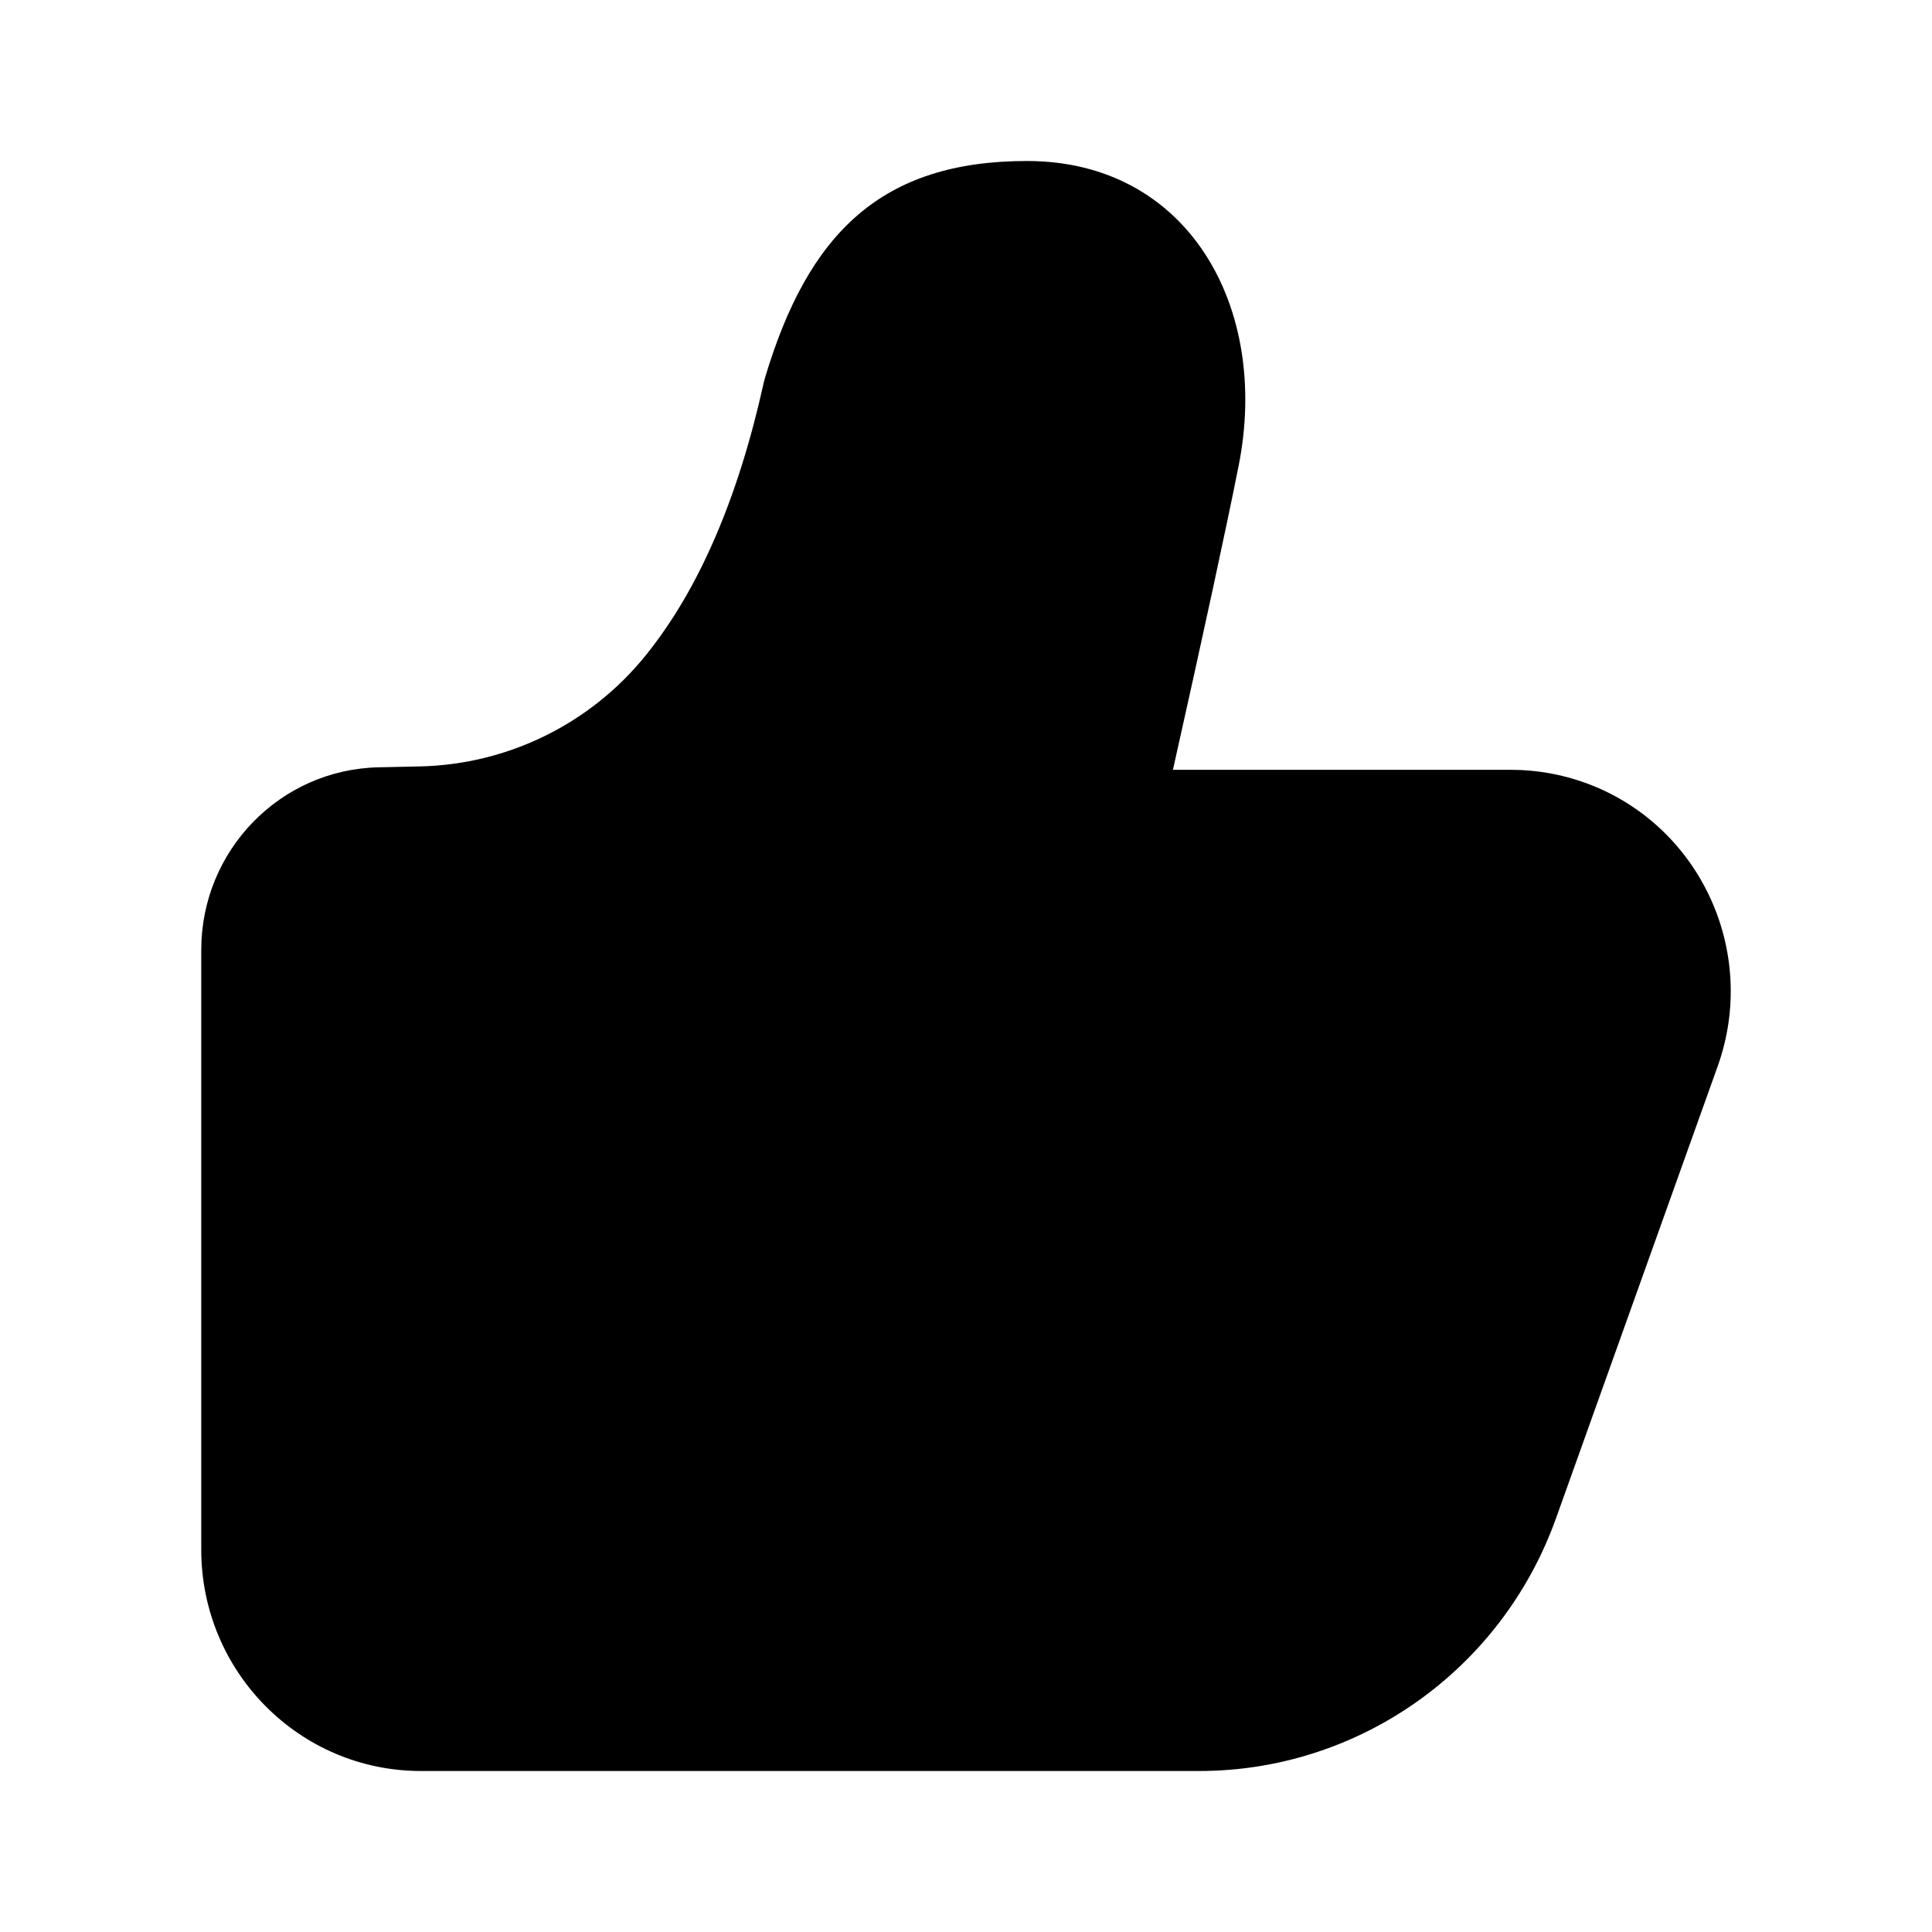
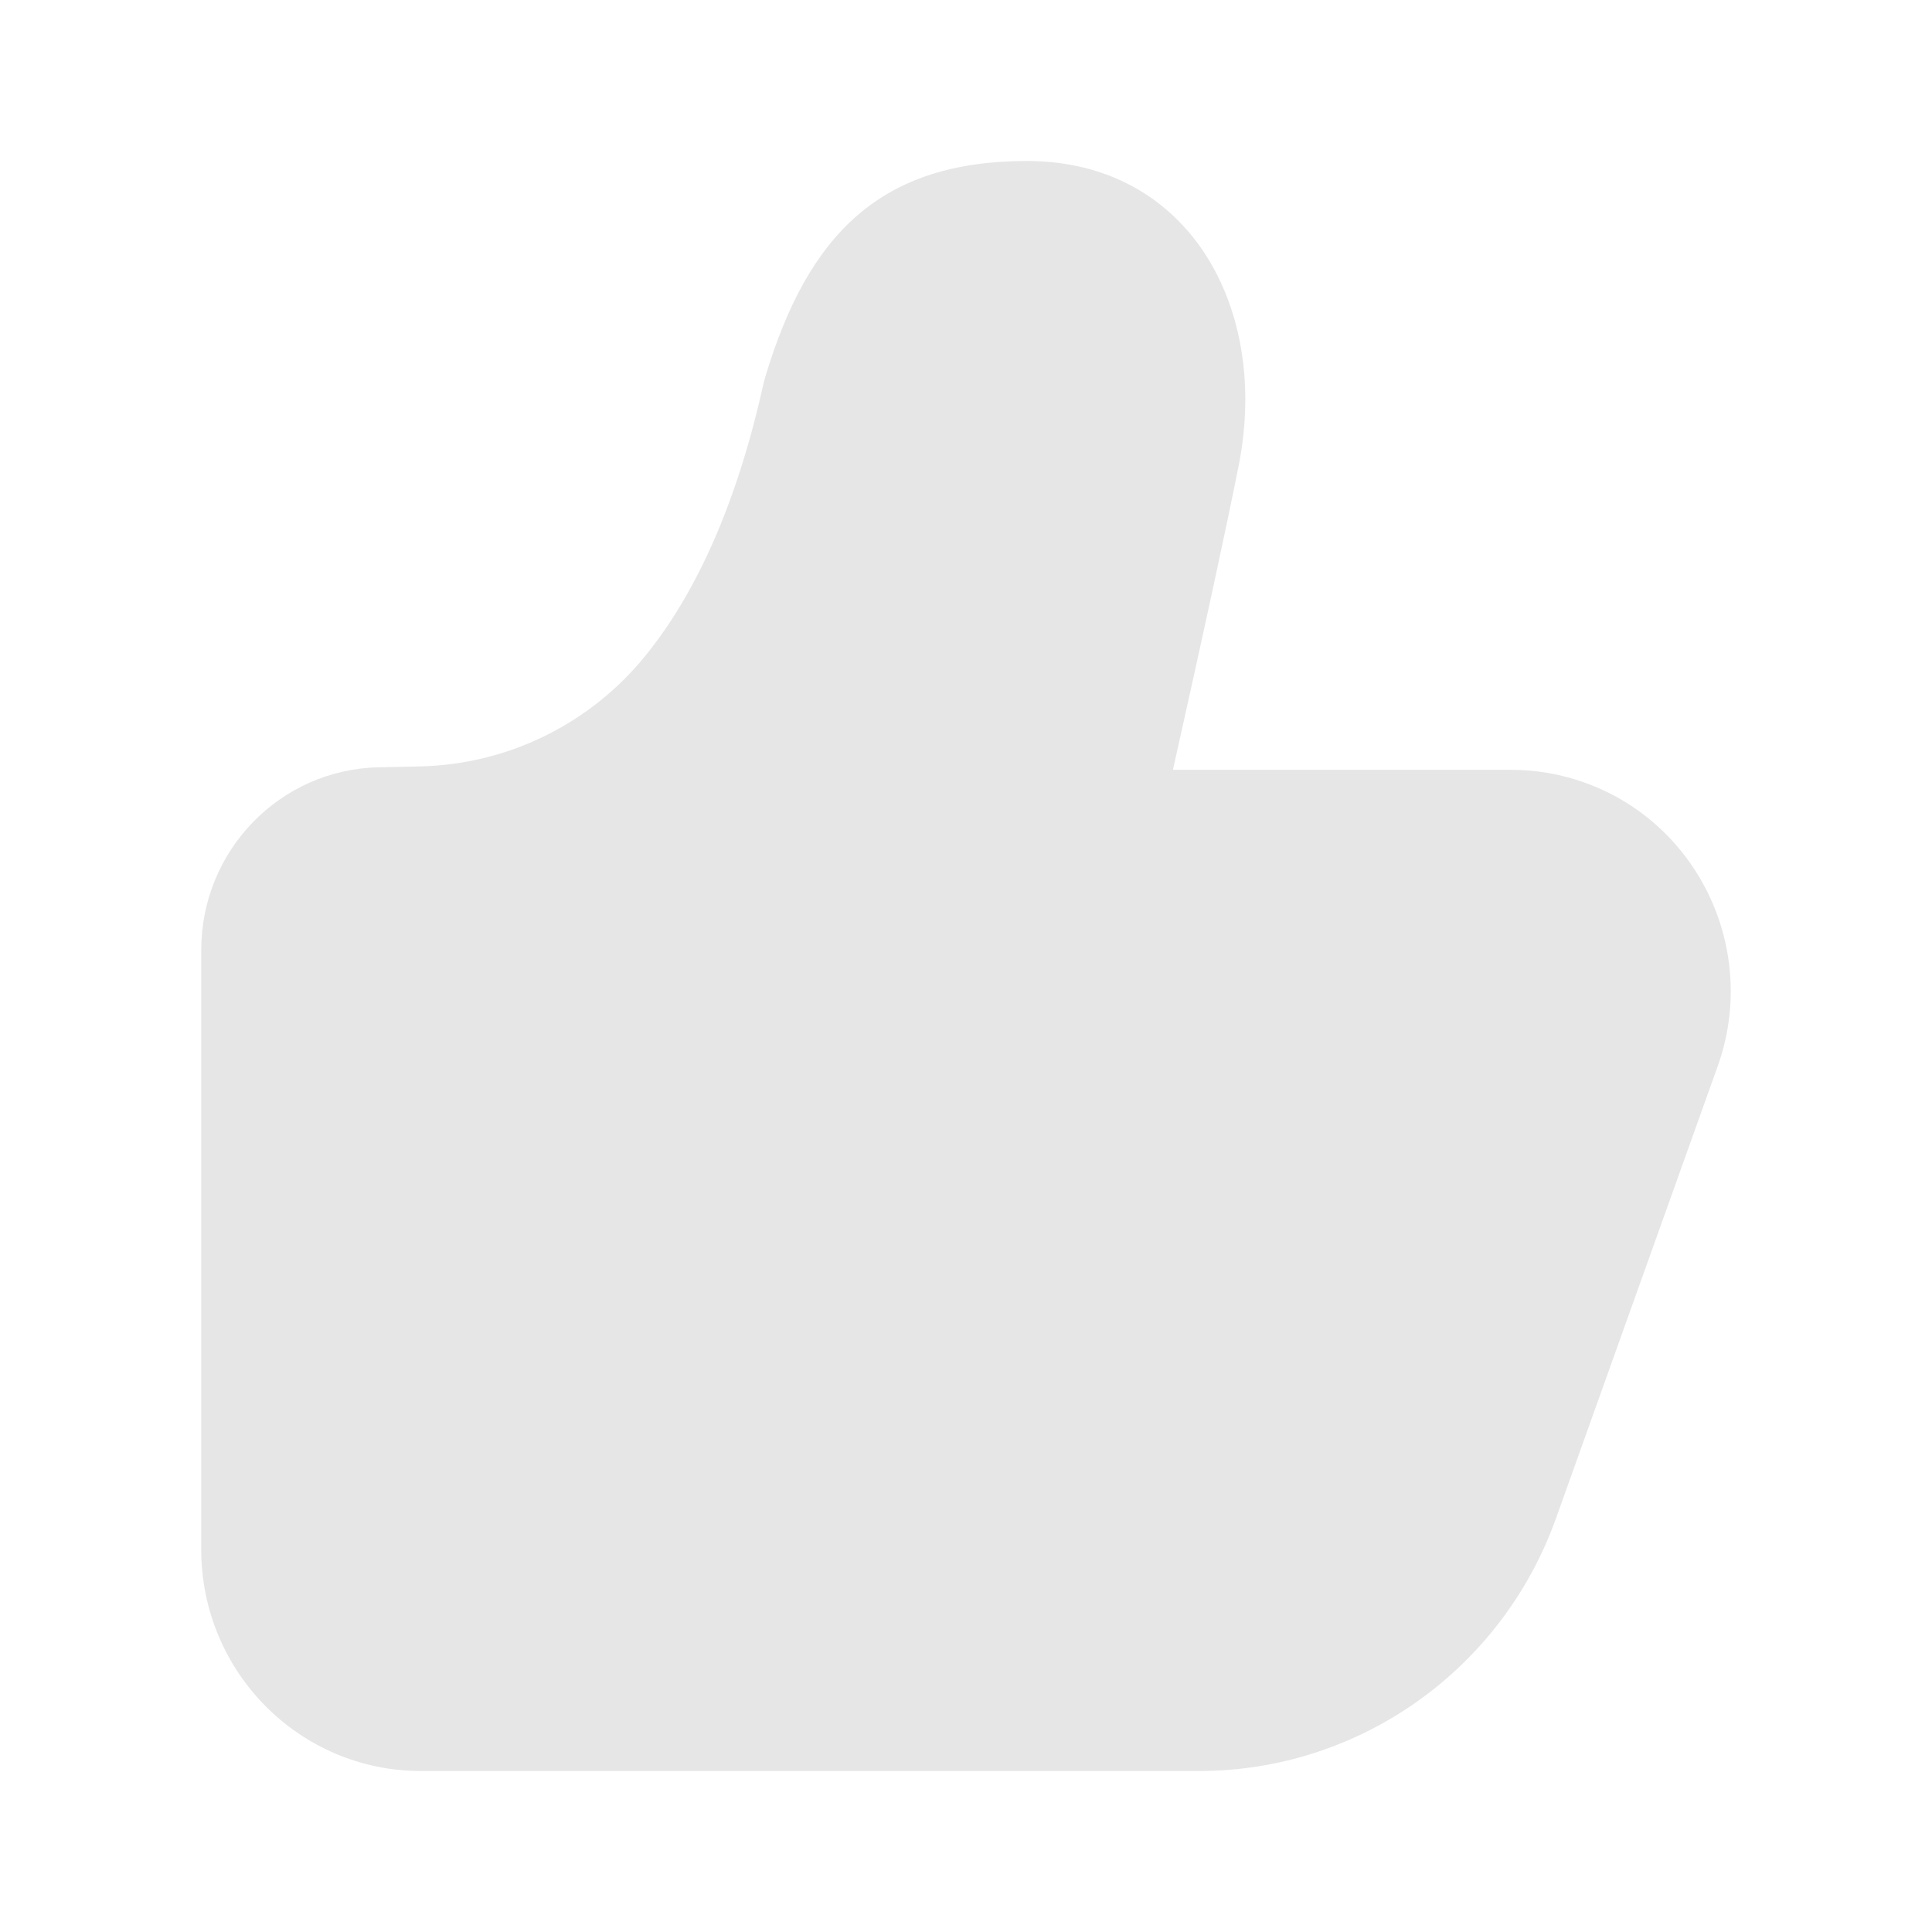
- <svg xmlns="http://www.w3.org/2000/svg" class="icon" width="200px" height="200.00px" viewBox="0 0 1024 1024" version="1.1">
-   <path d="M621.675 408.021c16.619-74.24 28.224-127.936 34.837-161.195C673.152 163.093 629.941 85.333 544.299 85.333c-77.227 0-116.011 38.379-138.88 115.093l-0.587 2.24c-13.728 62.059-34.72 110.165-62.507 144.587a158.261 158.261 0 0 1-119.733 58.965l-21.909 0.469C148.437 407.808 106.667 450.816 106.667 503.499V821.333c0 64.8 52.107 117.333 116.395 117.333h412.523c84.736 0 160.373-53.568 189.12-133.92l85.696-239.584c21.803-60.96-9.536-128.203-70.005-150.187a115.552 115.552 0 0 0-39.488-6.955H621.675z" fill="#000000" />
+ <svg xmlns="http://www.w3.org/2000/svg" t="1678447454603" class="icon" viewBox="0 0 1024 1024" version="1.1" p-id="3615" width="200" height="200">
+   <path d="M621.675 408.021c16.619-74.24 28.224-127.936 34.837-161.195C673.152 163.093 629.941 85.333 544.299 85.333c-77.227 0-116.011 38.379-138.88 115.093l-0.587 2.24c-13.728 62.059-34.72 110.165-62.507 144.587a158.261 158.261 0 0 1-119.733 58.965l-21.909 0.469C148.437 407.808 106.667 450.816 106.667 503.499V821.333c0 64.8 52.107 117.333 116.395 117.333h412.523c84.736 0 160.373-53.568 189.12-133.92l85.696-239.584c21.803-60.96-9.536-128.203-70.005-150.187a115.552 115.552 0 0 0-39.488-6.955H621.675z" fill="#E6E6E6" p-id="3616" />
</svg>
